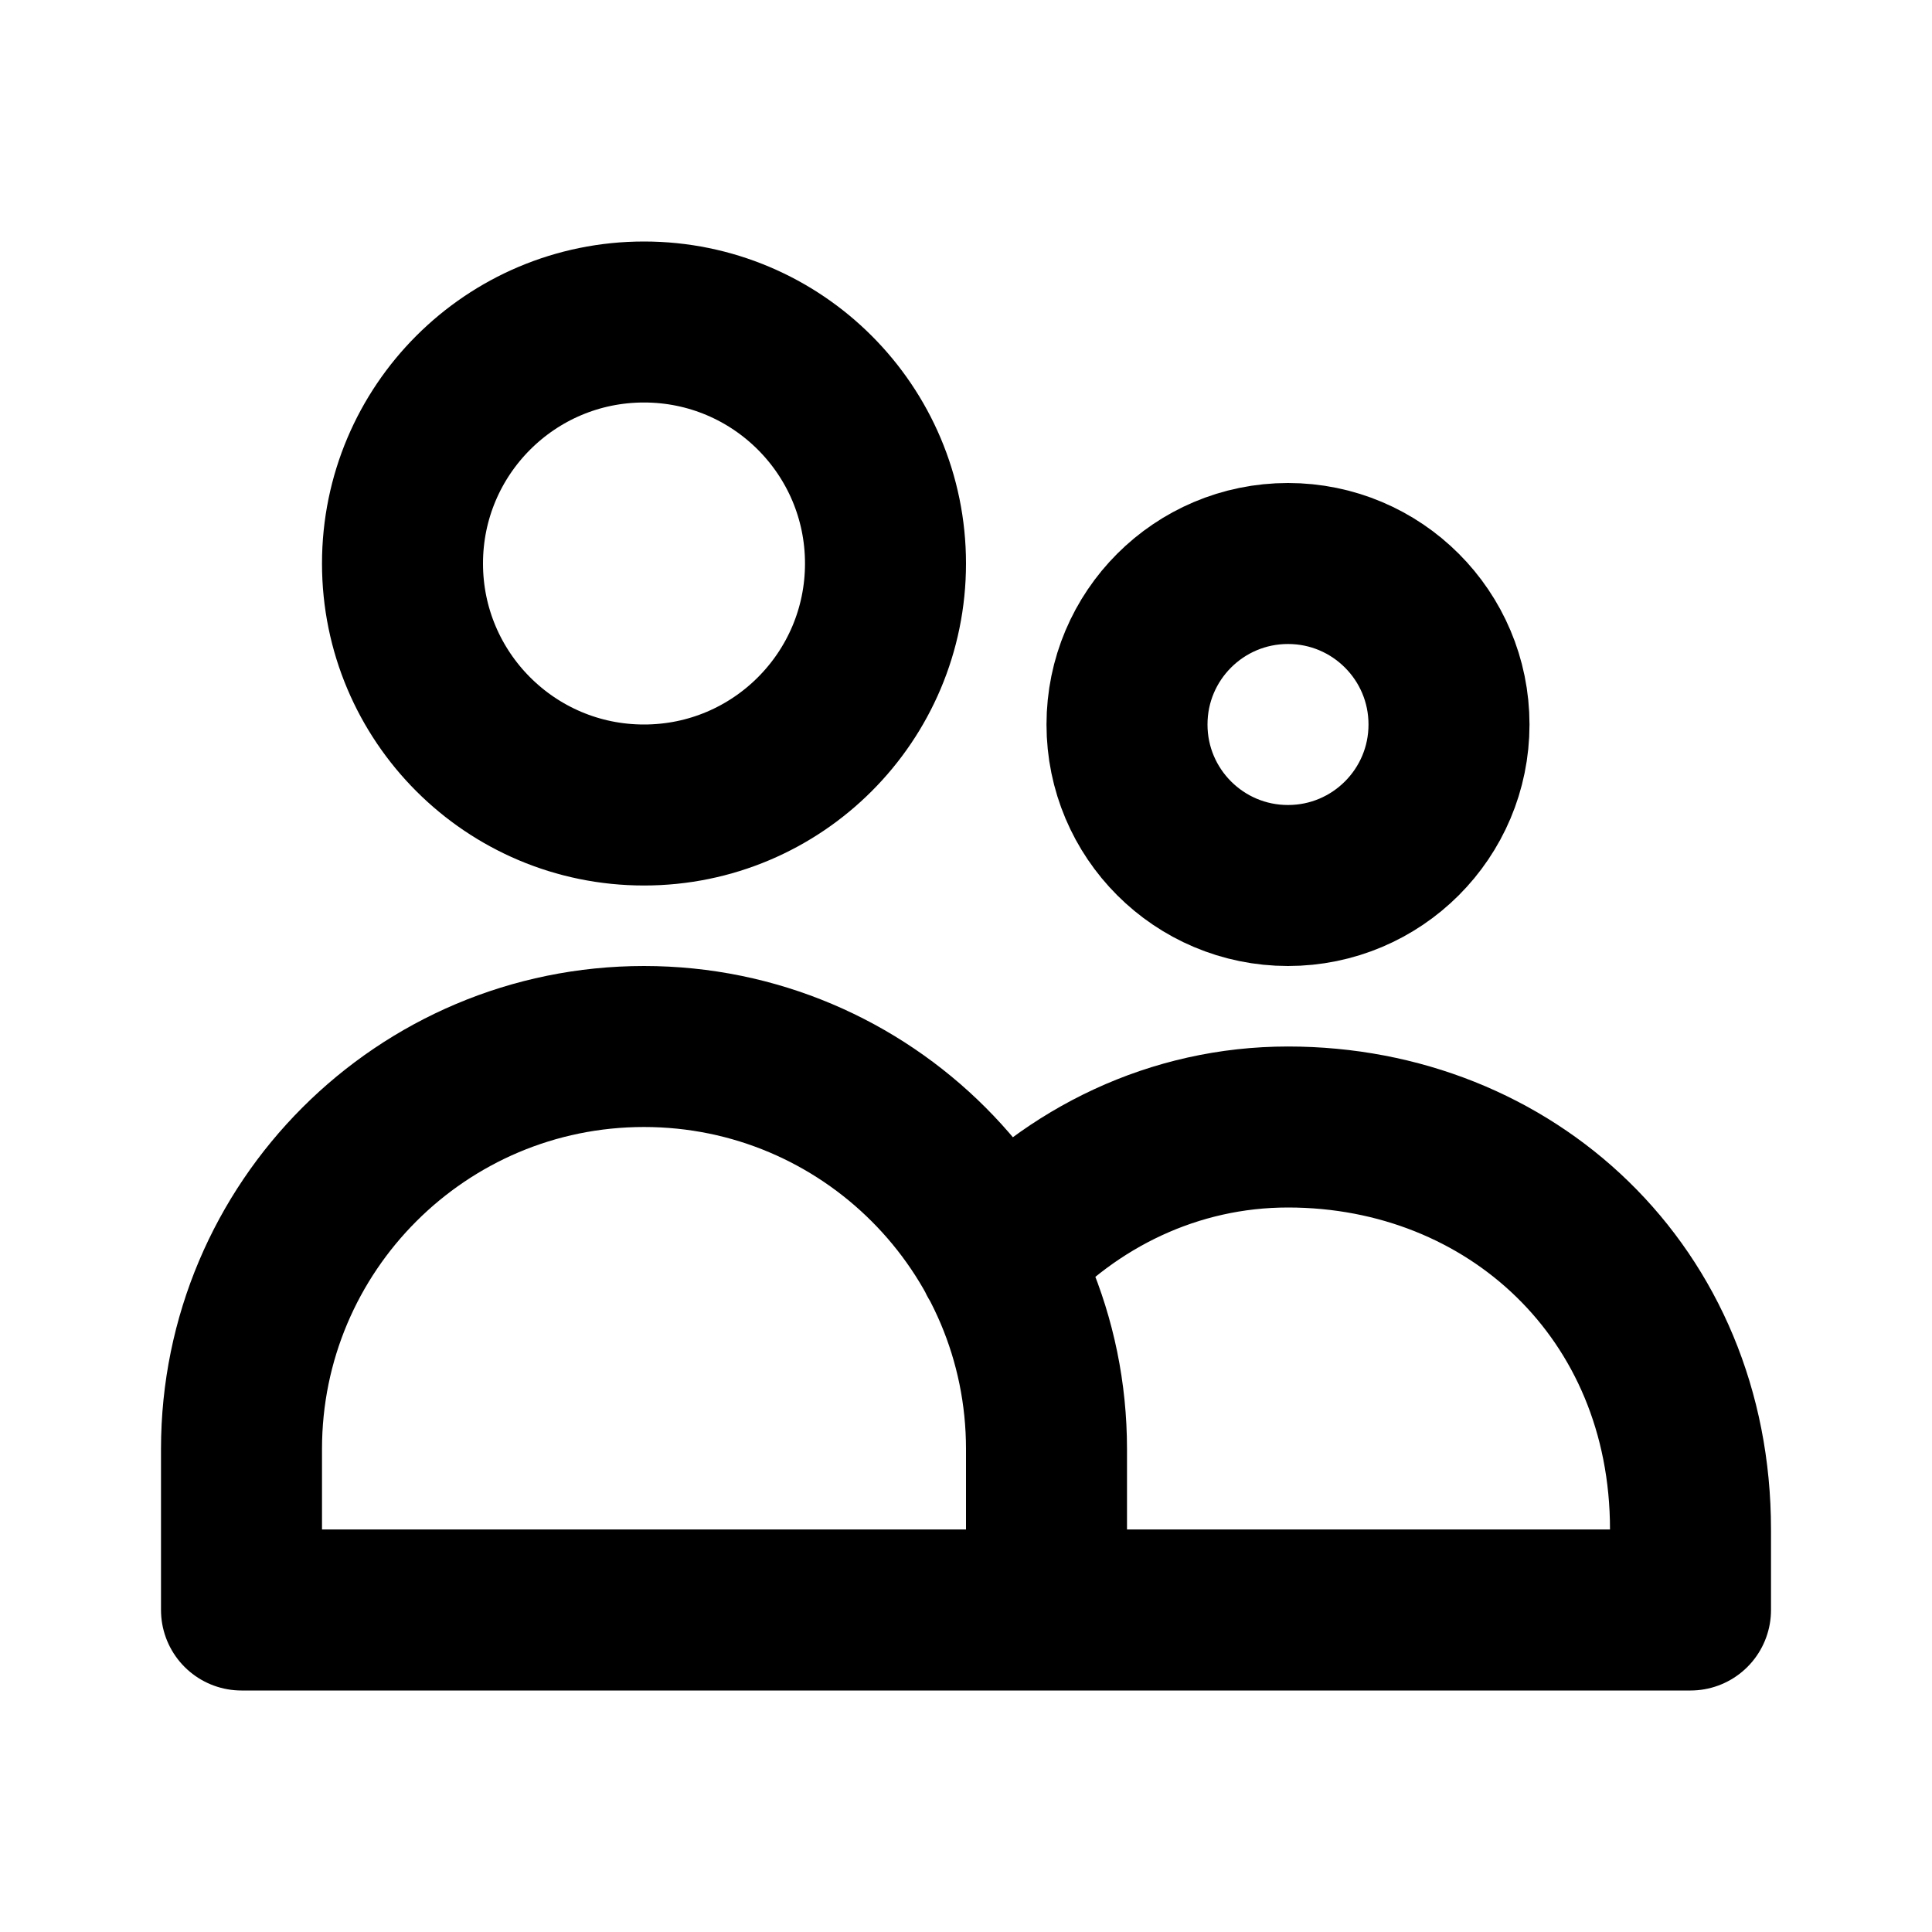
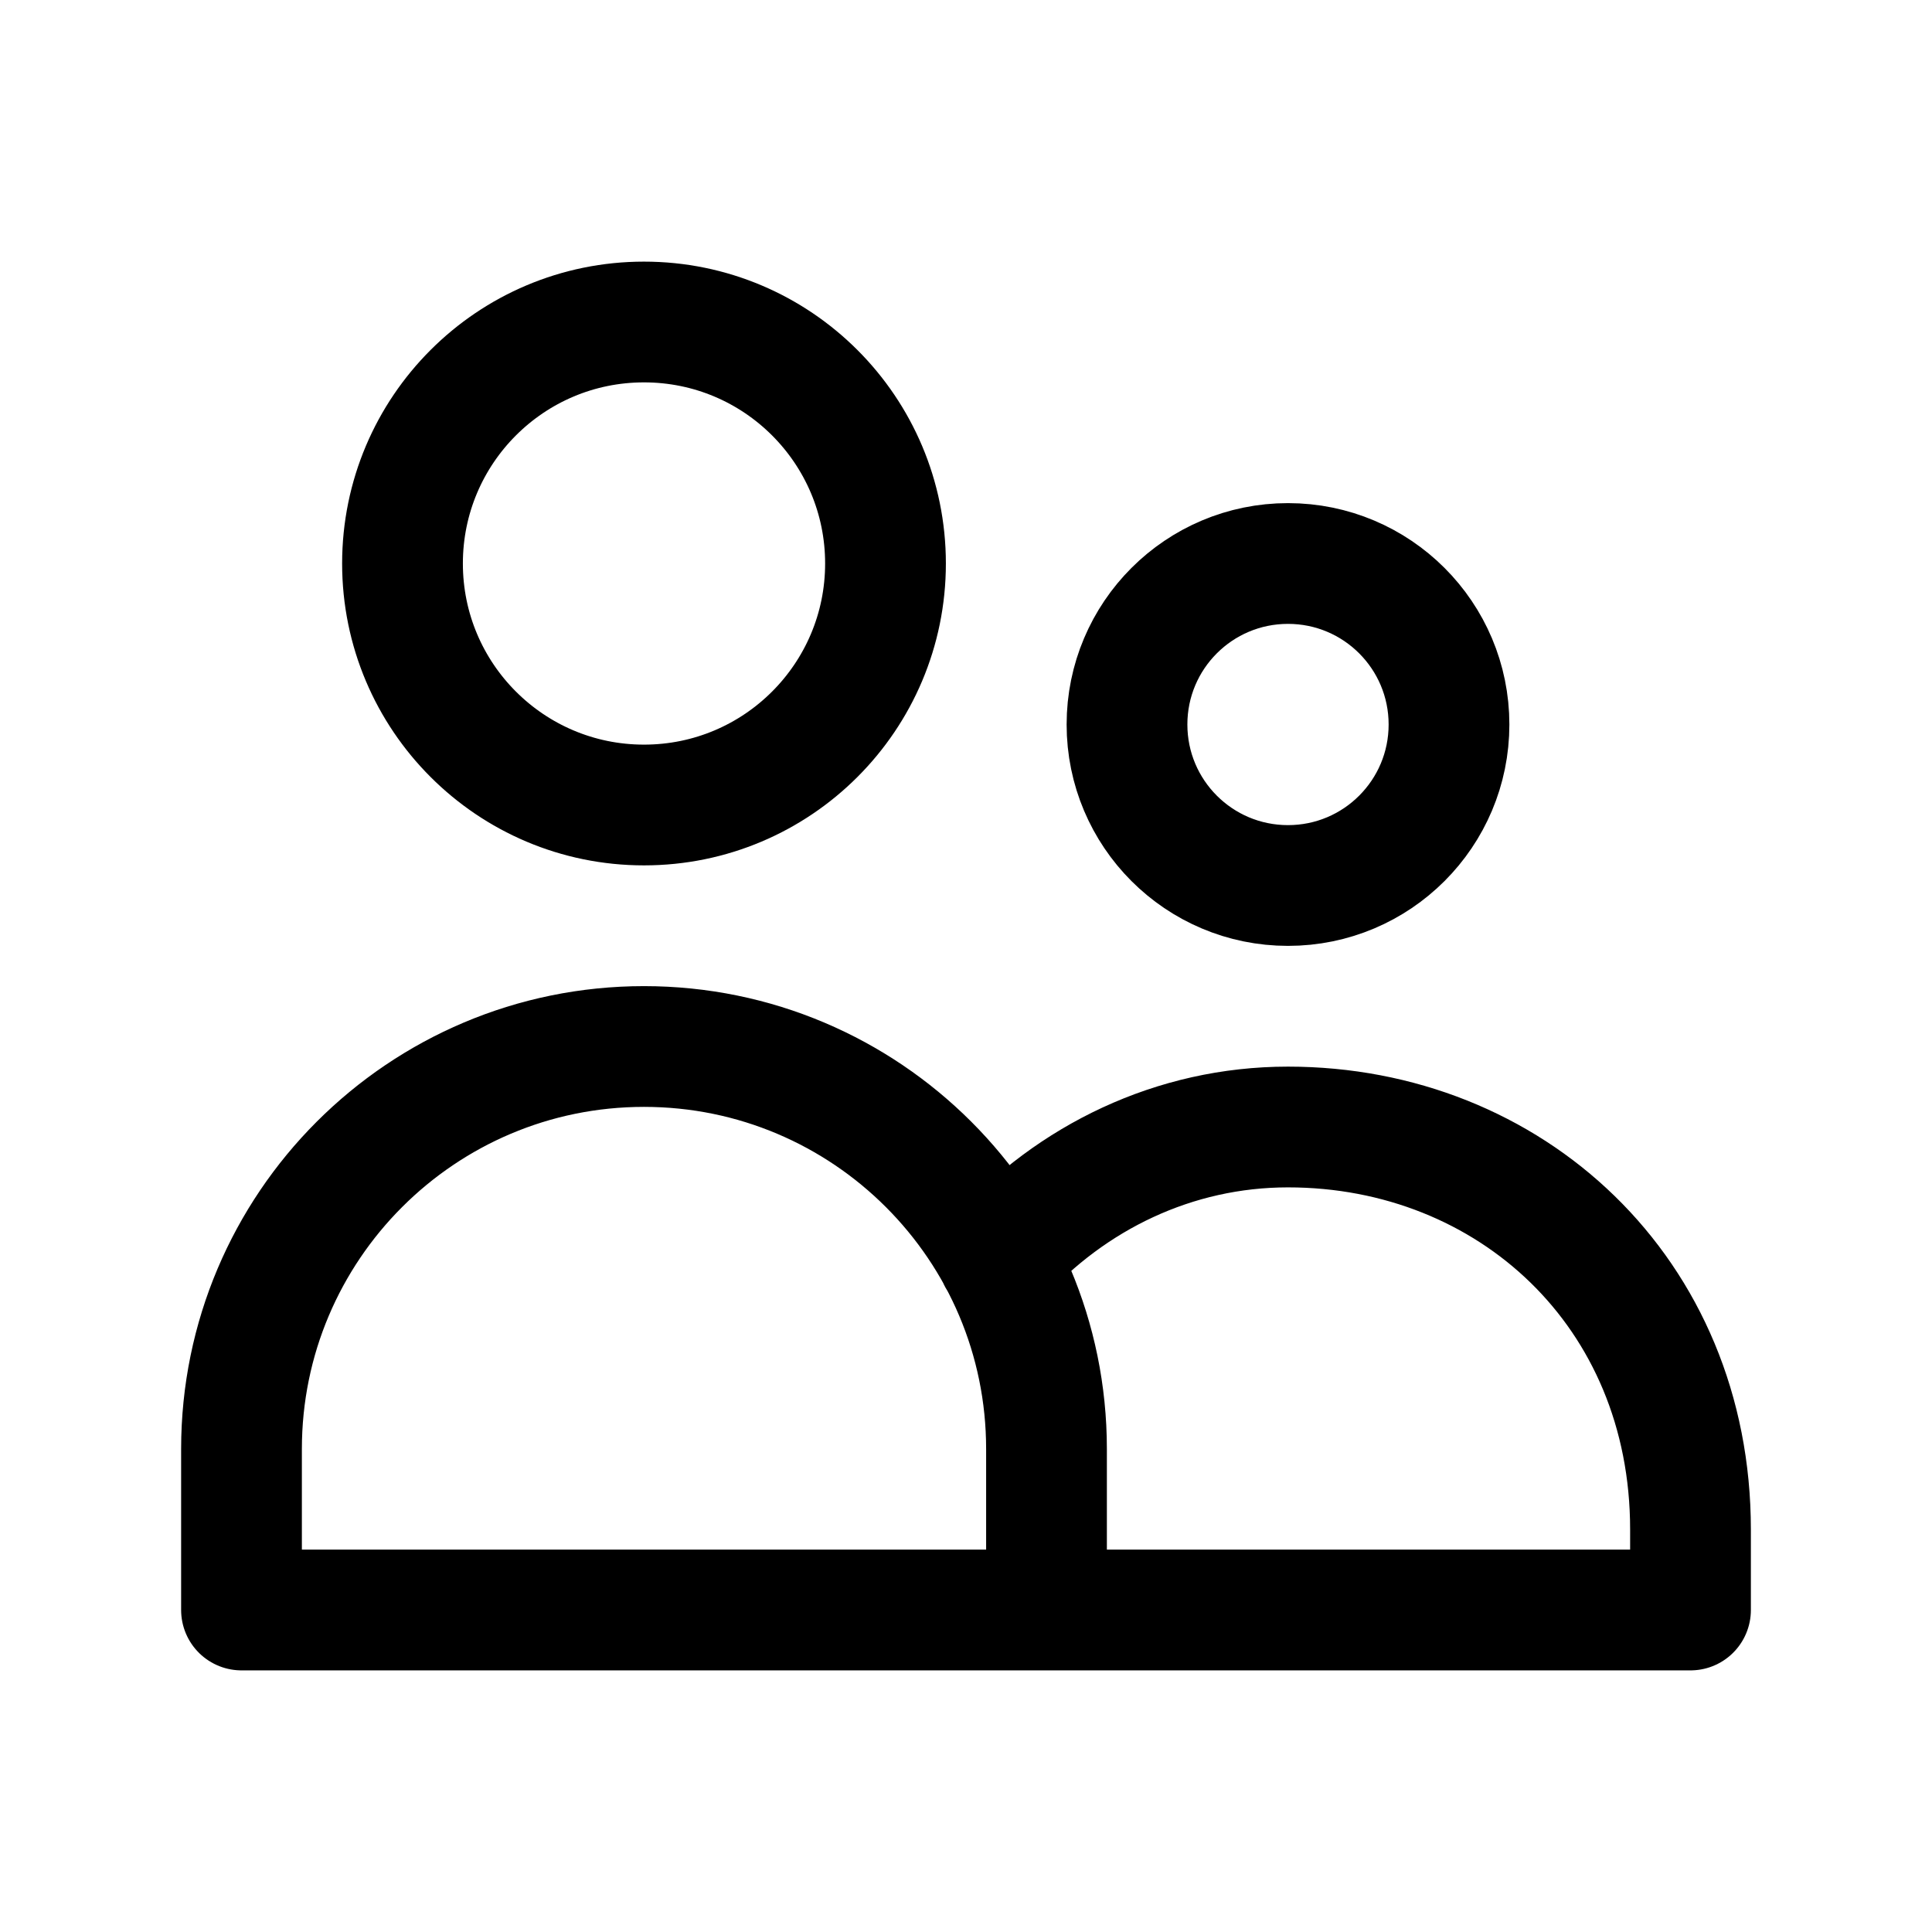
<svg xmlns="http://www.w3.org/2000/svg" width="800px" height="800px" viewBox="0 0 24 24" fill="none">
-   <path d="M13 20V18C13 15.239 10.761 13 8 13C5.239 13 3 15.239 3 18V20H13ZM13 20H21V19C21 16.055 18.761 14 16 14C14.587 14 13.31 14.626 12.401 15.631M11 7C11 8.657 9.657 10 8 10C6.343 10 5 8.657 5 7C5 5.343 6.343 4 8 4C9.657 4 11 5.343 11 7ZM18 9C18 10.105 17.105 11 16 11C14.895 11 14 10.105 14 9C14 7.895 14.895 7 16 7C17.105 7 18 7.895 18 9Z" stroke="#000000" stroke-width="2" stroke-linecap="round" stroke-linejoin="round" />
+   <path d="M13 20V18C13 15.239 10.761 13 8 13C5.239 13 3 15.239 3 18V20H13ZM13 20H21V19C21 16.055 18.761 14 16 14C14.587 14 13.31 14.626 12.401 15.631M11 7C11 8.657 9.657 10 8 10C6.343 10 5 8.657 5 7C5 5.343 6.343 4 8 4C9.657 4 11 5.343 11 7ZM18 9C18 10.105 17.105 11 16 11C14.895 11 14 10.105 14 9C14 7.895 14.895 7 16 7C17.105 7 18 7.895 18 9Z" stroke="#000000" stroke-width="1.5" stroke-linecap="round" stroke-linejoin="round" />
</svg>
